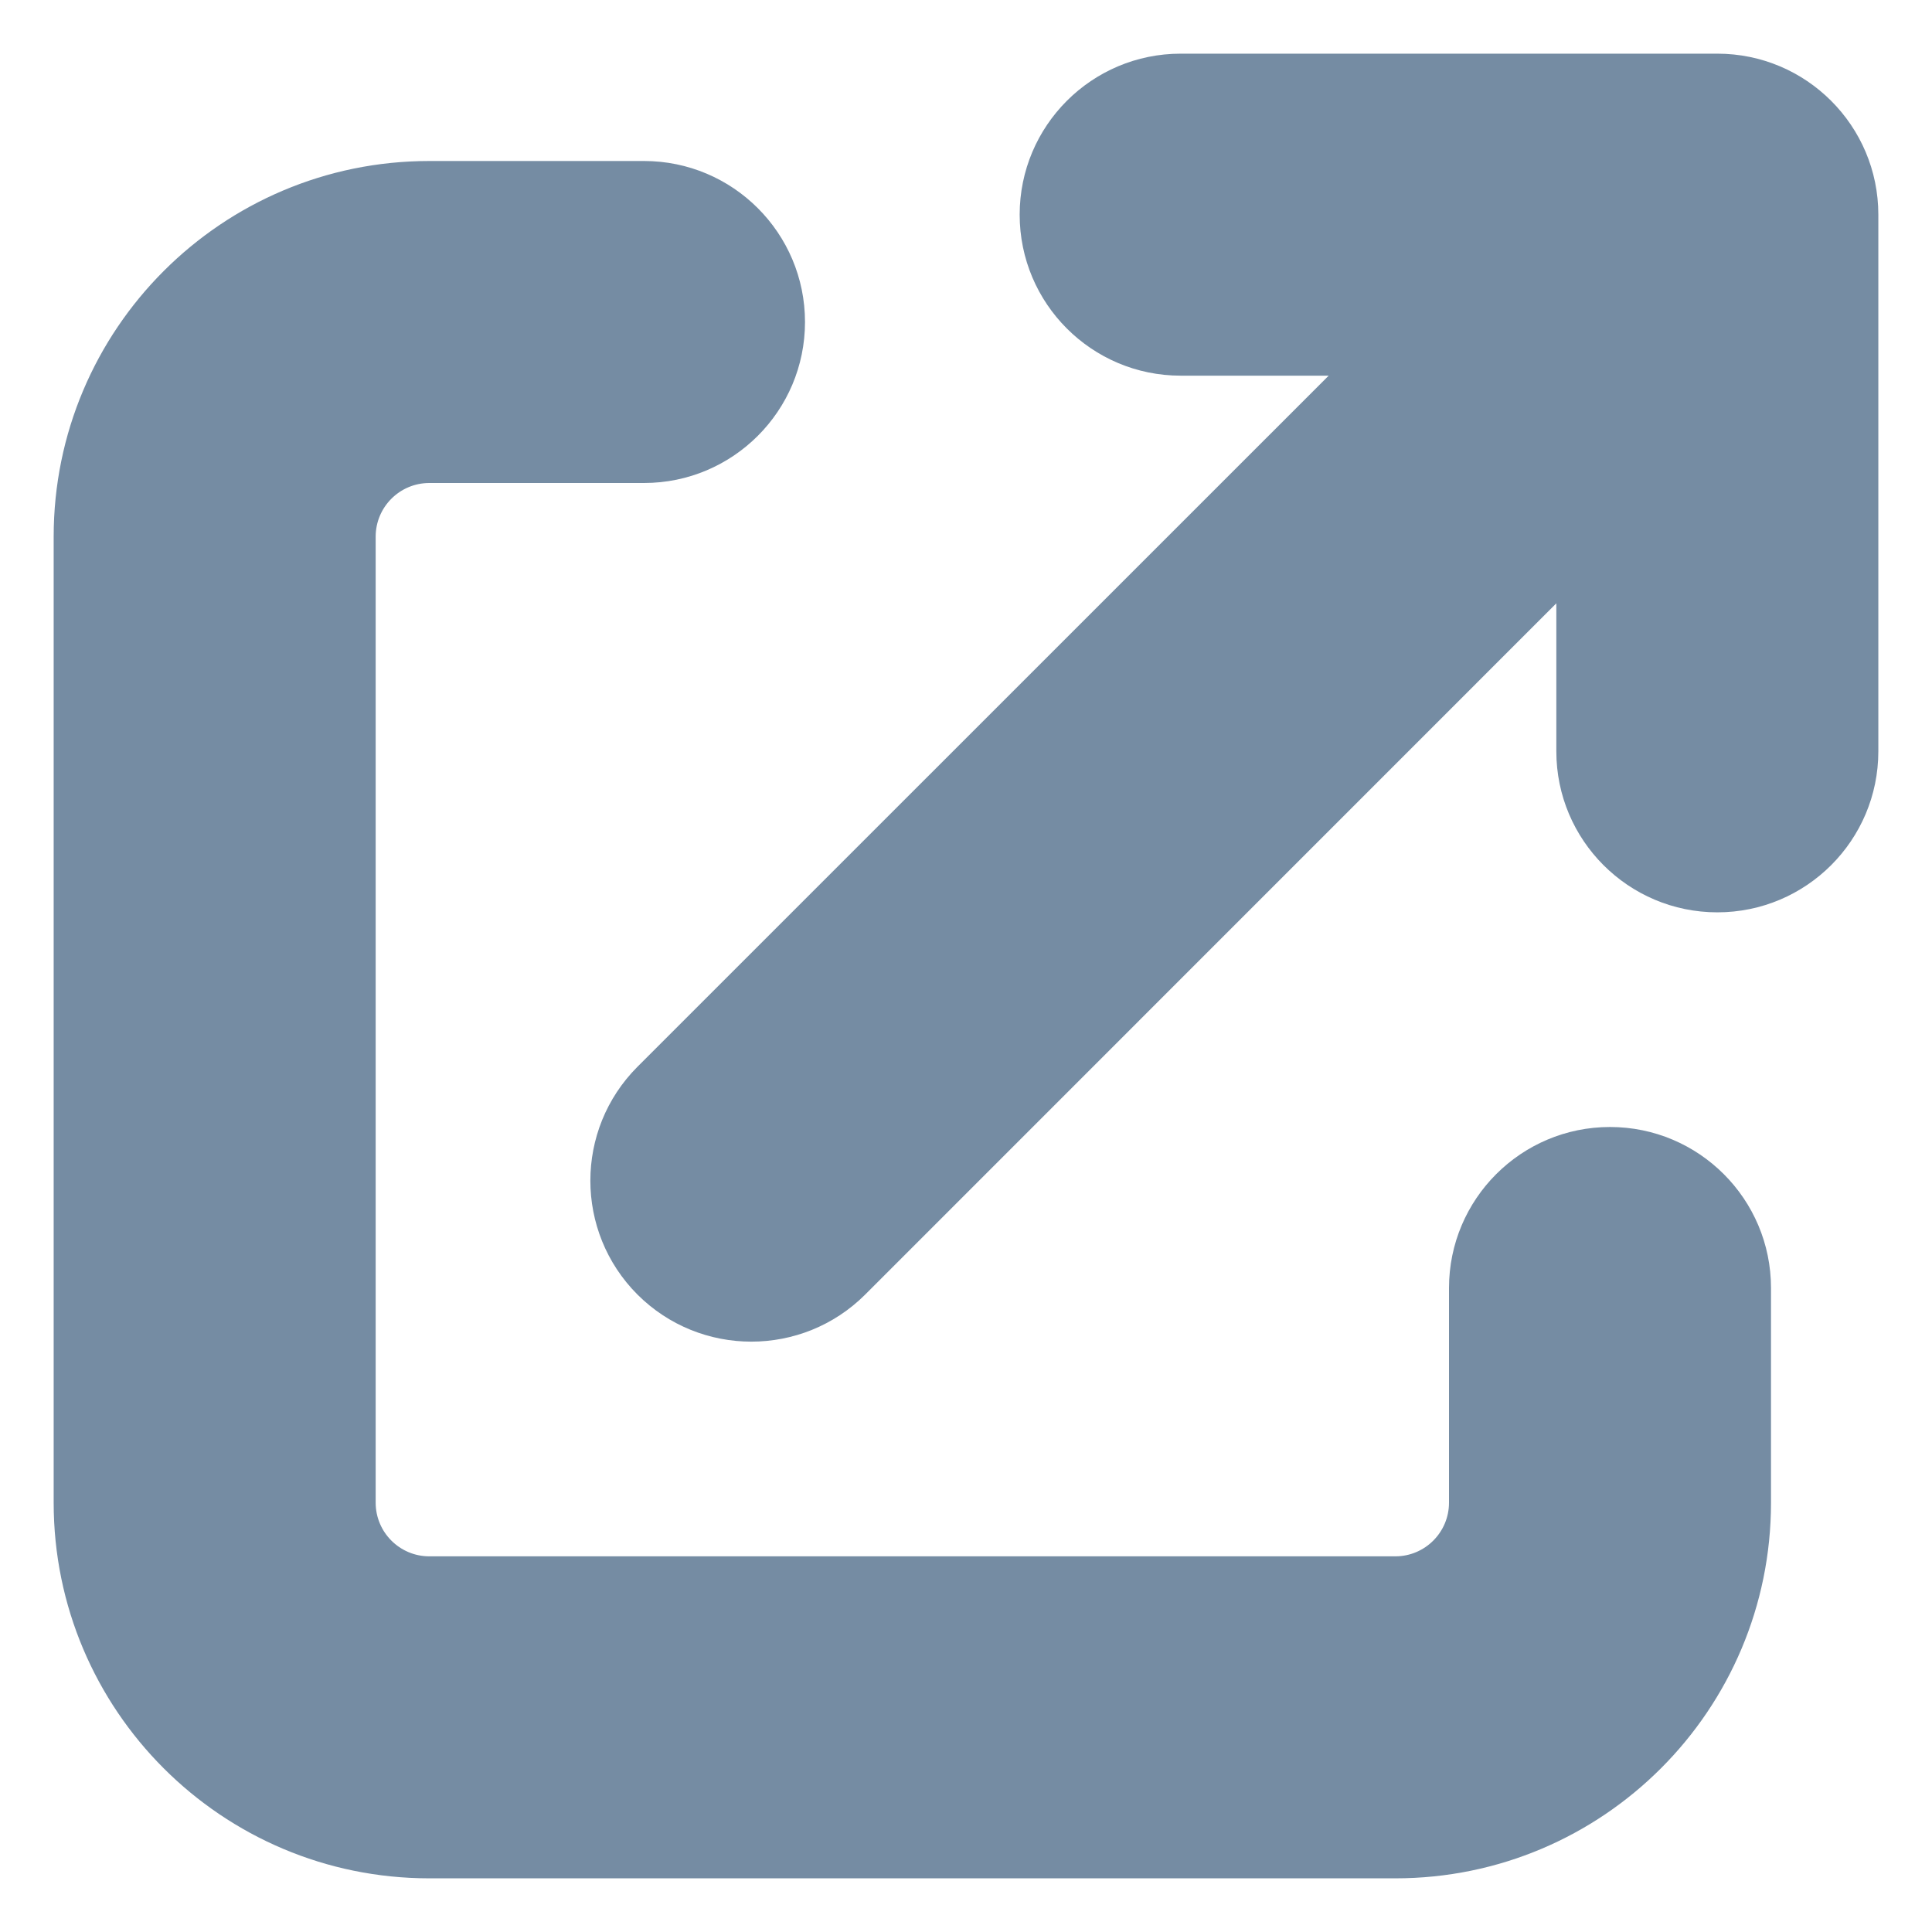
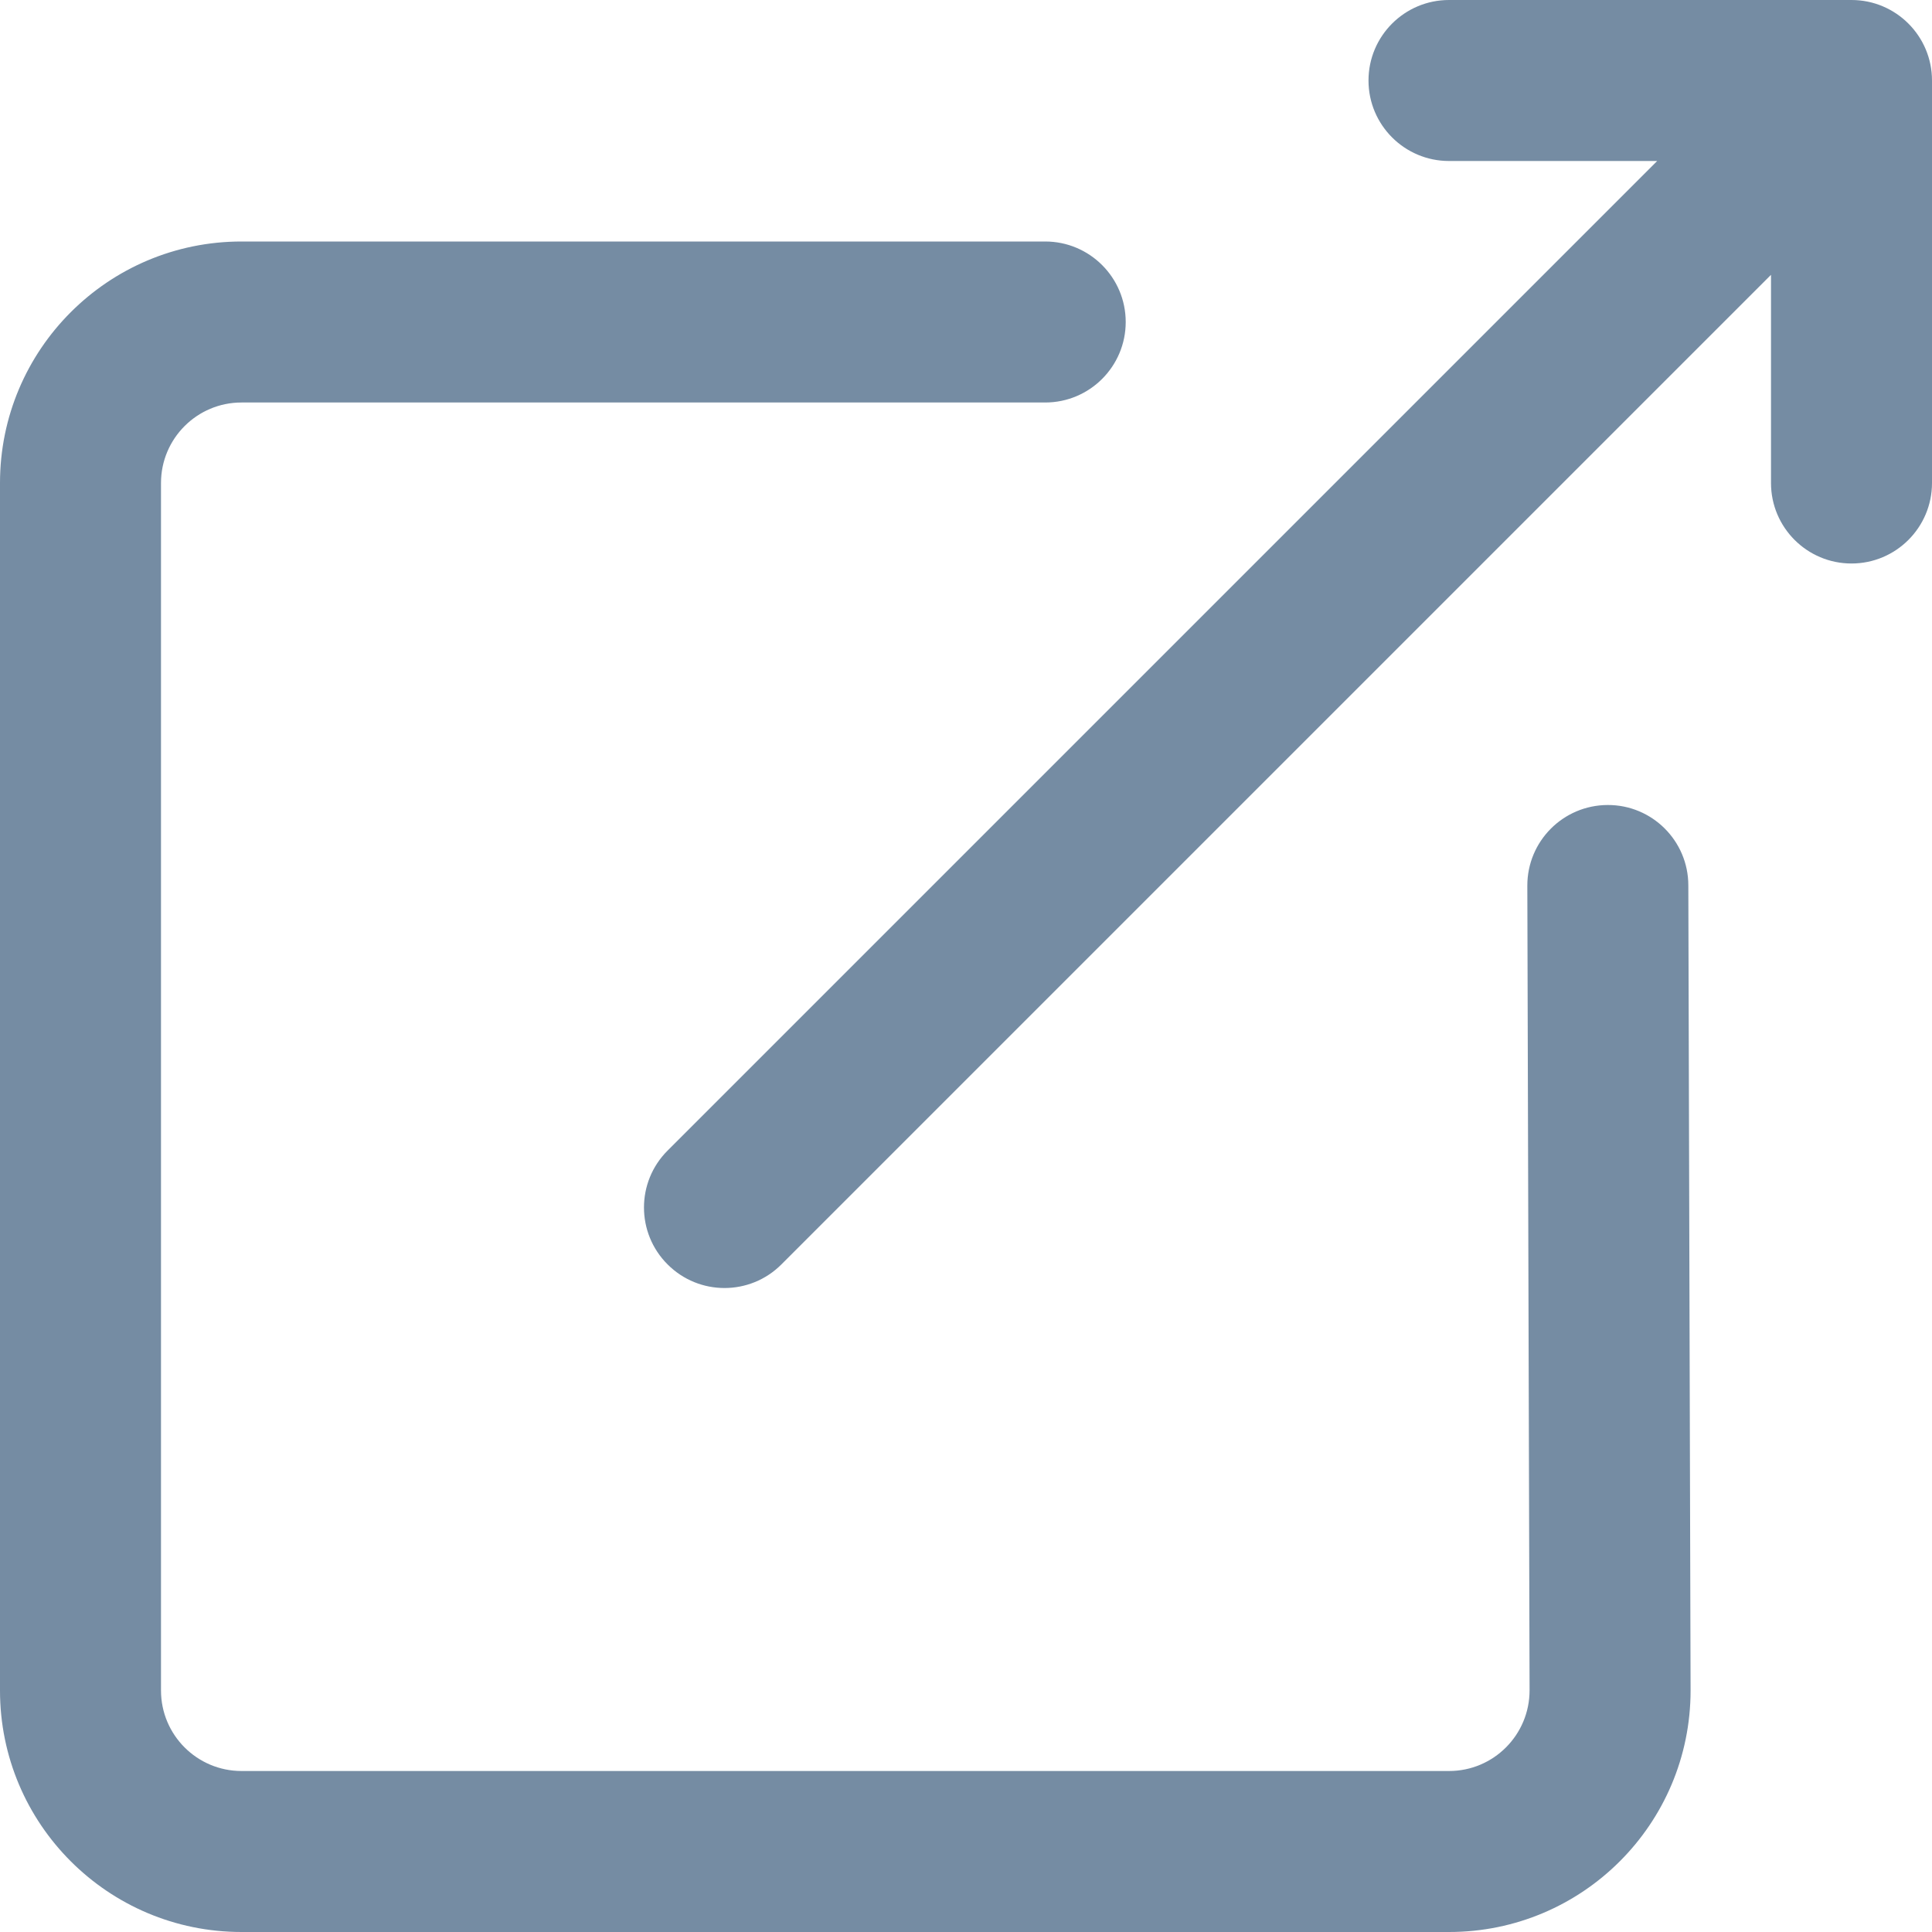
- <svg xmlns="http://www.w3.org/2000/svg" width="800px" height="800px" viewBox="0 0 18 18" id="meteor-icon-kit__solid-external-link-s" fill="none">
-   <path fill-rule="evenodd" clip-rule="evenodd" d="M12.379 3.5H11C10.172 3.5 9.5 2.828 9.5 2C9.5 1.172 10.172 0.5 11 0.5H16C16.828 0.5 17.5 1.172 17.5 2V7C17.5 7.828 16.828 8.5 16 8.5C15.172 8.5 14.5 7.828 14.5 7V5.621L8.061 12.061C7.475 12.646 6.525 12.646 5.939 12.061C5.354 11.475 5.354 10.525 5.939 9.939L12.379 3.5zM6 1.5C6.828 1.5 7.5 2.172 7.5 3C7.5 3.828 6.828 4.5 6 4.5H4C3.724 4.5 3.5 4.724 3.5 5V14C3.5 14.276 3.724 14.5 4 14.5H13C13.276 14.5 13.5 14.276 13.5 14V12C13.5 11.172 14.172 10.5 15 10.5C15.828 10.5 16.5 11.172 16.5 12V14C16.5 15.933 14.933 17.5 13 17.5H4C2.067 17.5 0.5 15.933 0.5 14V5C0.5 3.067 2.067 1.5 4 1.5H6z" fill="#758CA3" />
+ <svg xmlns="http://www.w3.org/2000/svg" width="800px" height="800px" viewBox="0 0 24 24" id="meteor-icon-kit__regular-external-link" fill="none">
+   <path fill-rule="evenodd" clip-rule="evenodd" d="M22 3.414L9.707 15.707C9.317 16.098 8.683 16.098 8.293 15.707C7.902 15.317 7.902 14.683 8.293 14.293L20.586 2H18C17.448 2 17 1.552 17 1C17 0.448 17.448 0 18 0H23C23.552 0 24 0.448 24 1V6C24 6.552 23.552 7 23 7C22.448 7 22 6.552 22 6V3.414ZM12.984 3C13.536 3 13.984 3.448 13.984 4C13.984 4.552 13.536 5 12.984 5H3C2.448 5 2 5.448 2 6V21C2 21.552 2.448 22 3 22H18.001C18.553 22 19.001 21.552 19.001 20.997L18.973 11.003C18.972 10.45 19.418 10.002 19.971 10C20.523 9.998 20.972 10.445 20.973 10.997L21.001 21C21.001 22.657 19.658 24 18.001 24H3C1.343 24 0 22.657 0 21V6C0 4.343 1.343 3 3 3H12.984Z" fill="#758CA3" />
</svg>
